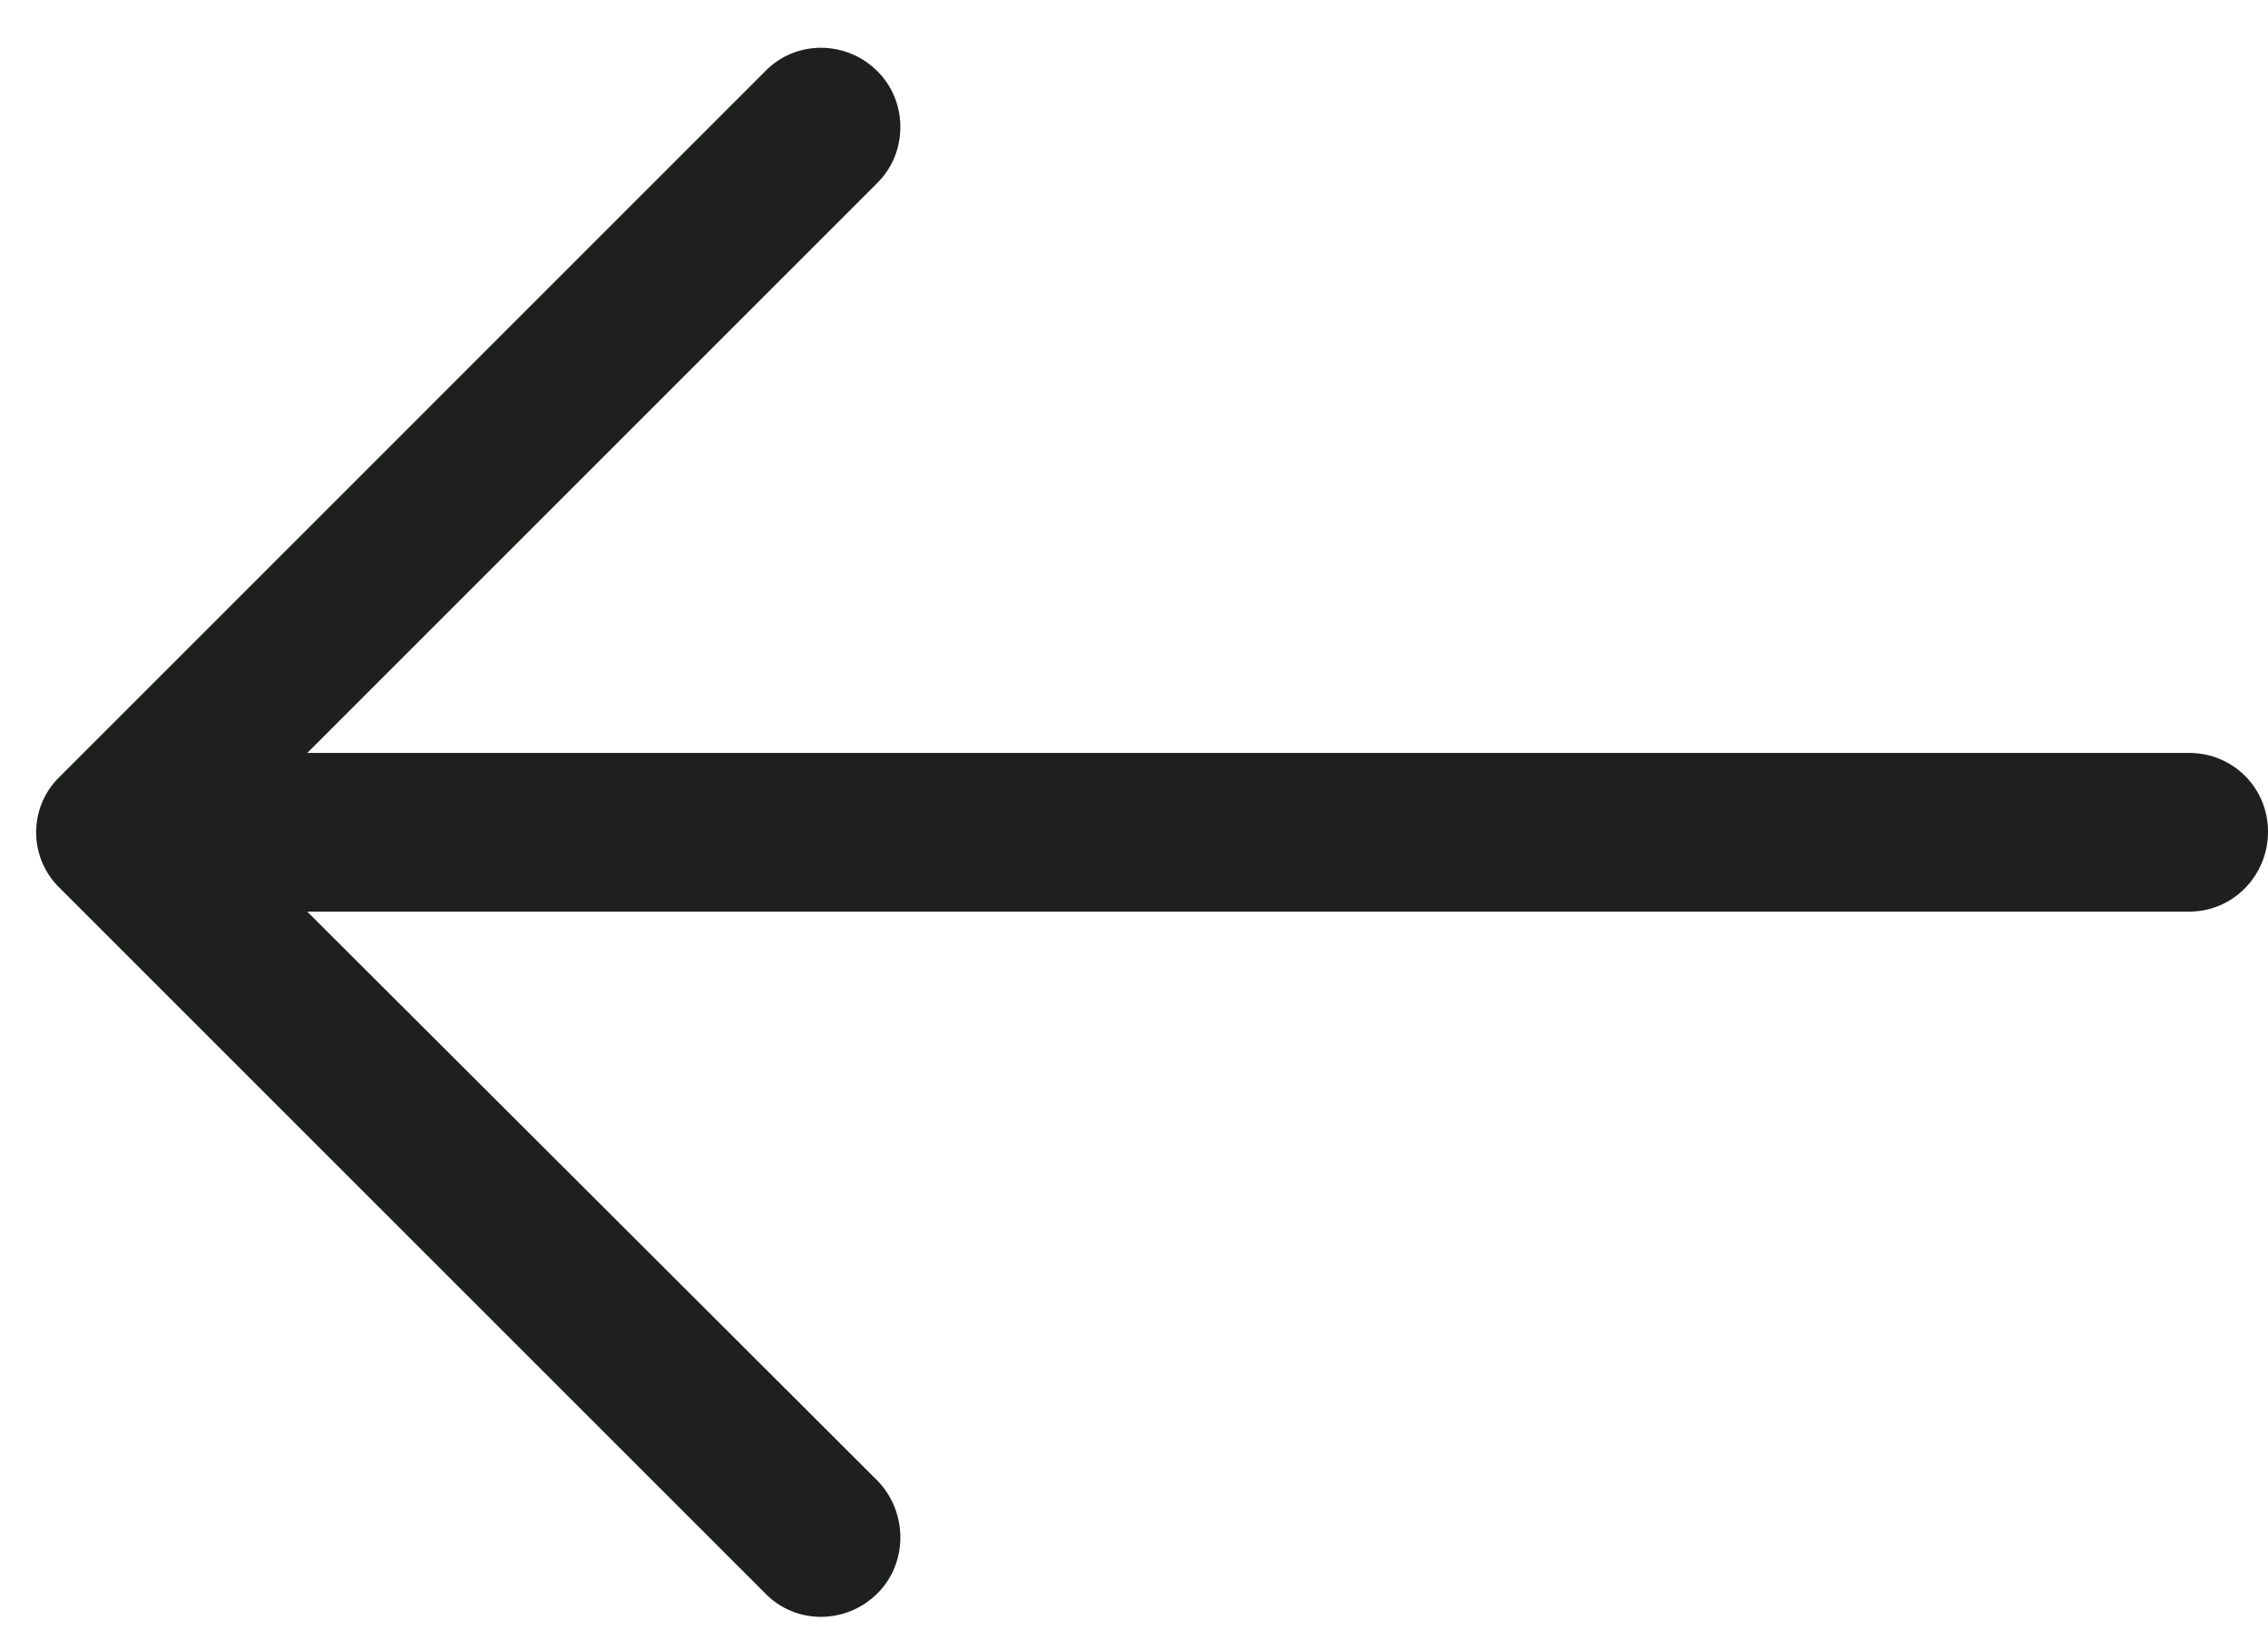
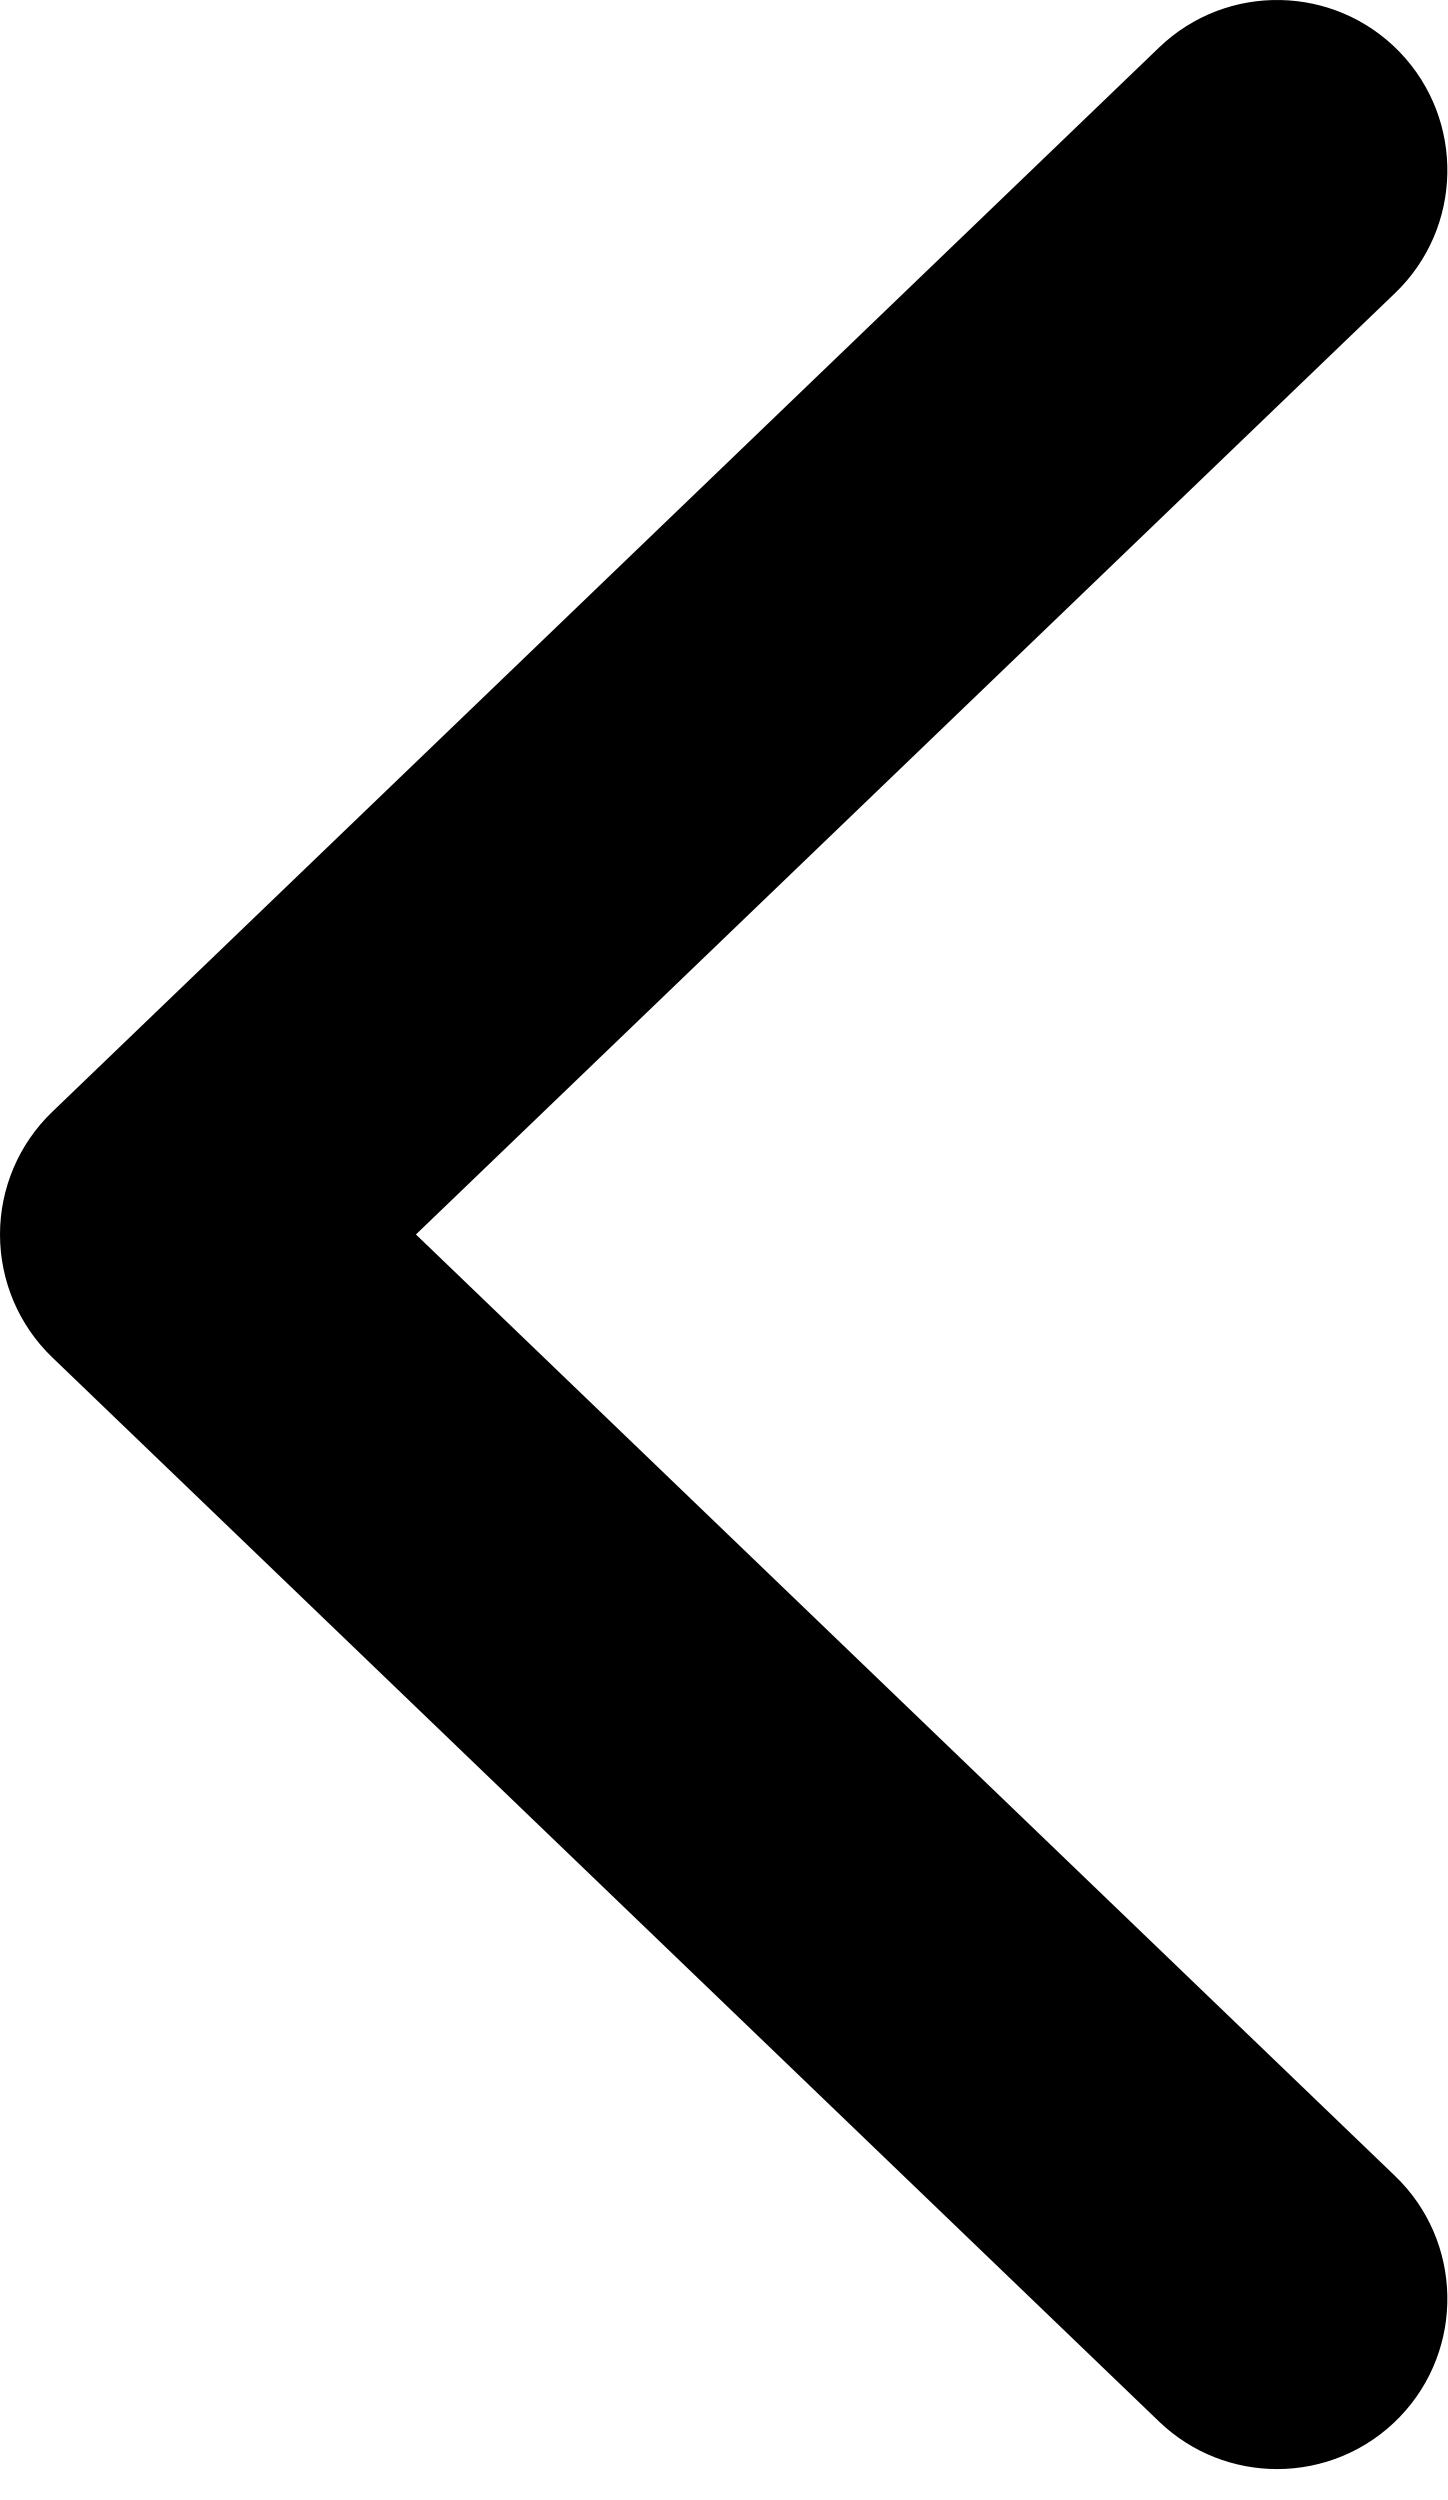
- <svg xmlns="http://www.w3.org/2000/svg" width="32px" height="23px" viewBox="0 0 32 23" version="1.1">
+ <svg xmlns="http://www.w3.org/2000/svg" width="11px" height="19px" viewBox="0 0 11 19" version="1.1">
  <defs />
-   <g id="Page-1" stroke="none" stroke-width="1" fill="none" fill-rule="evenodd">
-     <g id="right-arrow" transform="translate(16, 11.5) scale(-1, 1) translate(-16, -11.5) " fill="#1E201D" fill-rule="nonzero">
-       <path d="M21.205,1.007 C20.776,0.563 20.062,0.563 19.618,1.007 C19.189,1.436 19.189,2.15 19.618,2.578 L27.665,10.625 L1.111,10.625 C0.492,10.626 0,11.118 0,11.737 C0,12.356 0.492,12.864 1.111,12.864 L27.665,12.864 L19.618,20.896 C19.189,21.34 19.189,22.055 19.618,22.483 C20.062,22.927 20.777,22.927 21.205,22.483 L31.157,12.531 C31.601,12.102 31.601,11.388 31.157,10.96 L21.205,1.007 Z" id="Shape" />
-     </g>
+   <g id="iPhone-7" stroke="none" stroke-width="1" fill="none" fill-rule="evenodd" transform="translate(-22, -20)">
+     <path d="M32.603,36.538 C33.118,37.033 33.134,37.853 32.639,38.368 C32.385,38.632 32.045,38.765 31.706,38.765 C31.383,38.765 31.06,38.645 30.809,38.404 L22.397,30.316 C22.143,30.072 22,29.734 22,29.382 C22,29.031 22.143,28.694 22.397,28.45 L30.809,20.361 C31.324,19.866 32.143,19.882 32.639,20.397 C33.134,20.913 33.118,21.732 32.603,22.227 L25.161,29.382 L32.603,36.538 Z" id="chevron-left" fill="#000000" />
  </g>
</svg>
